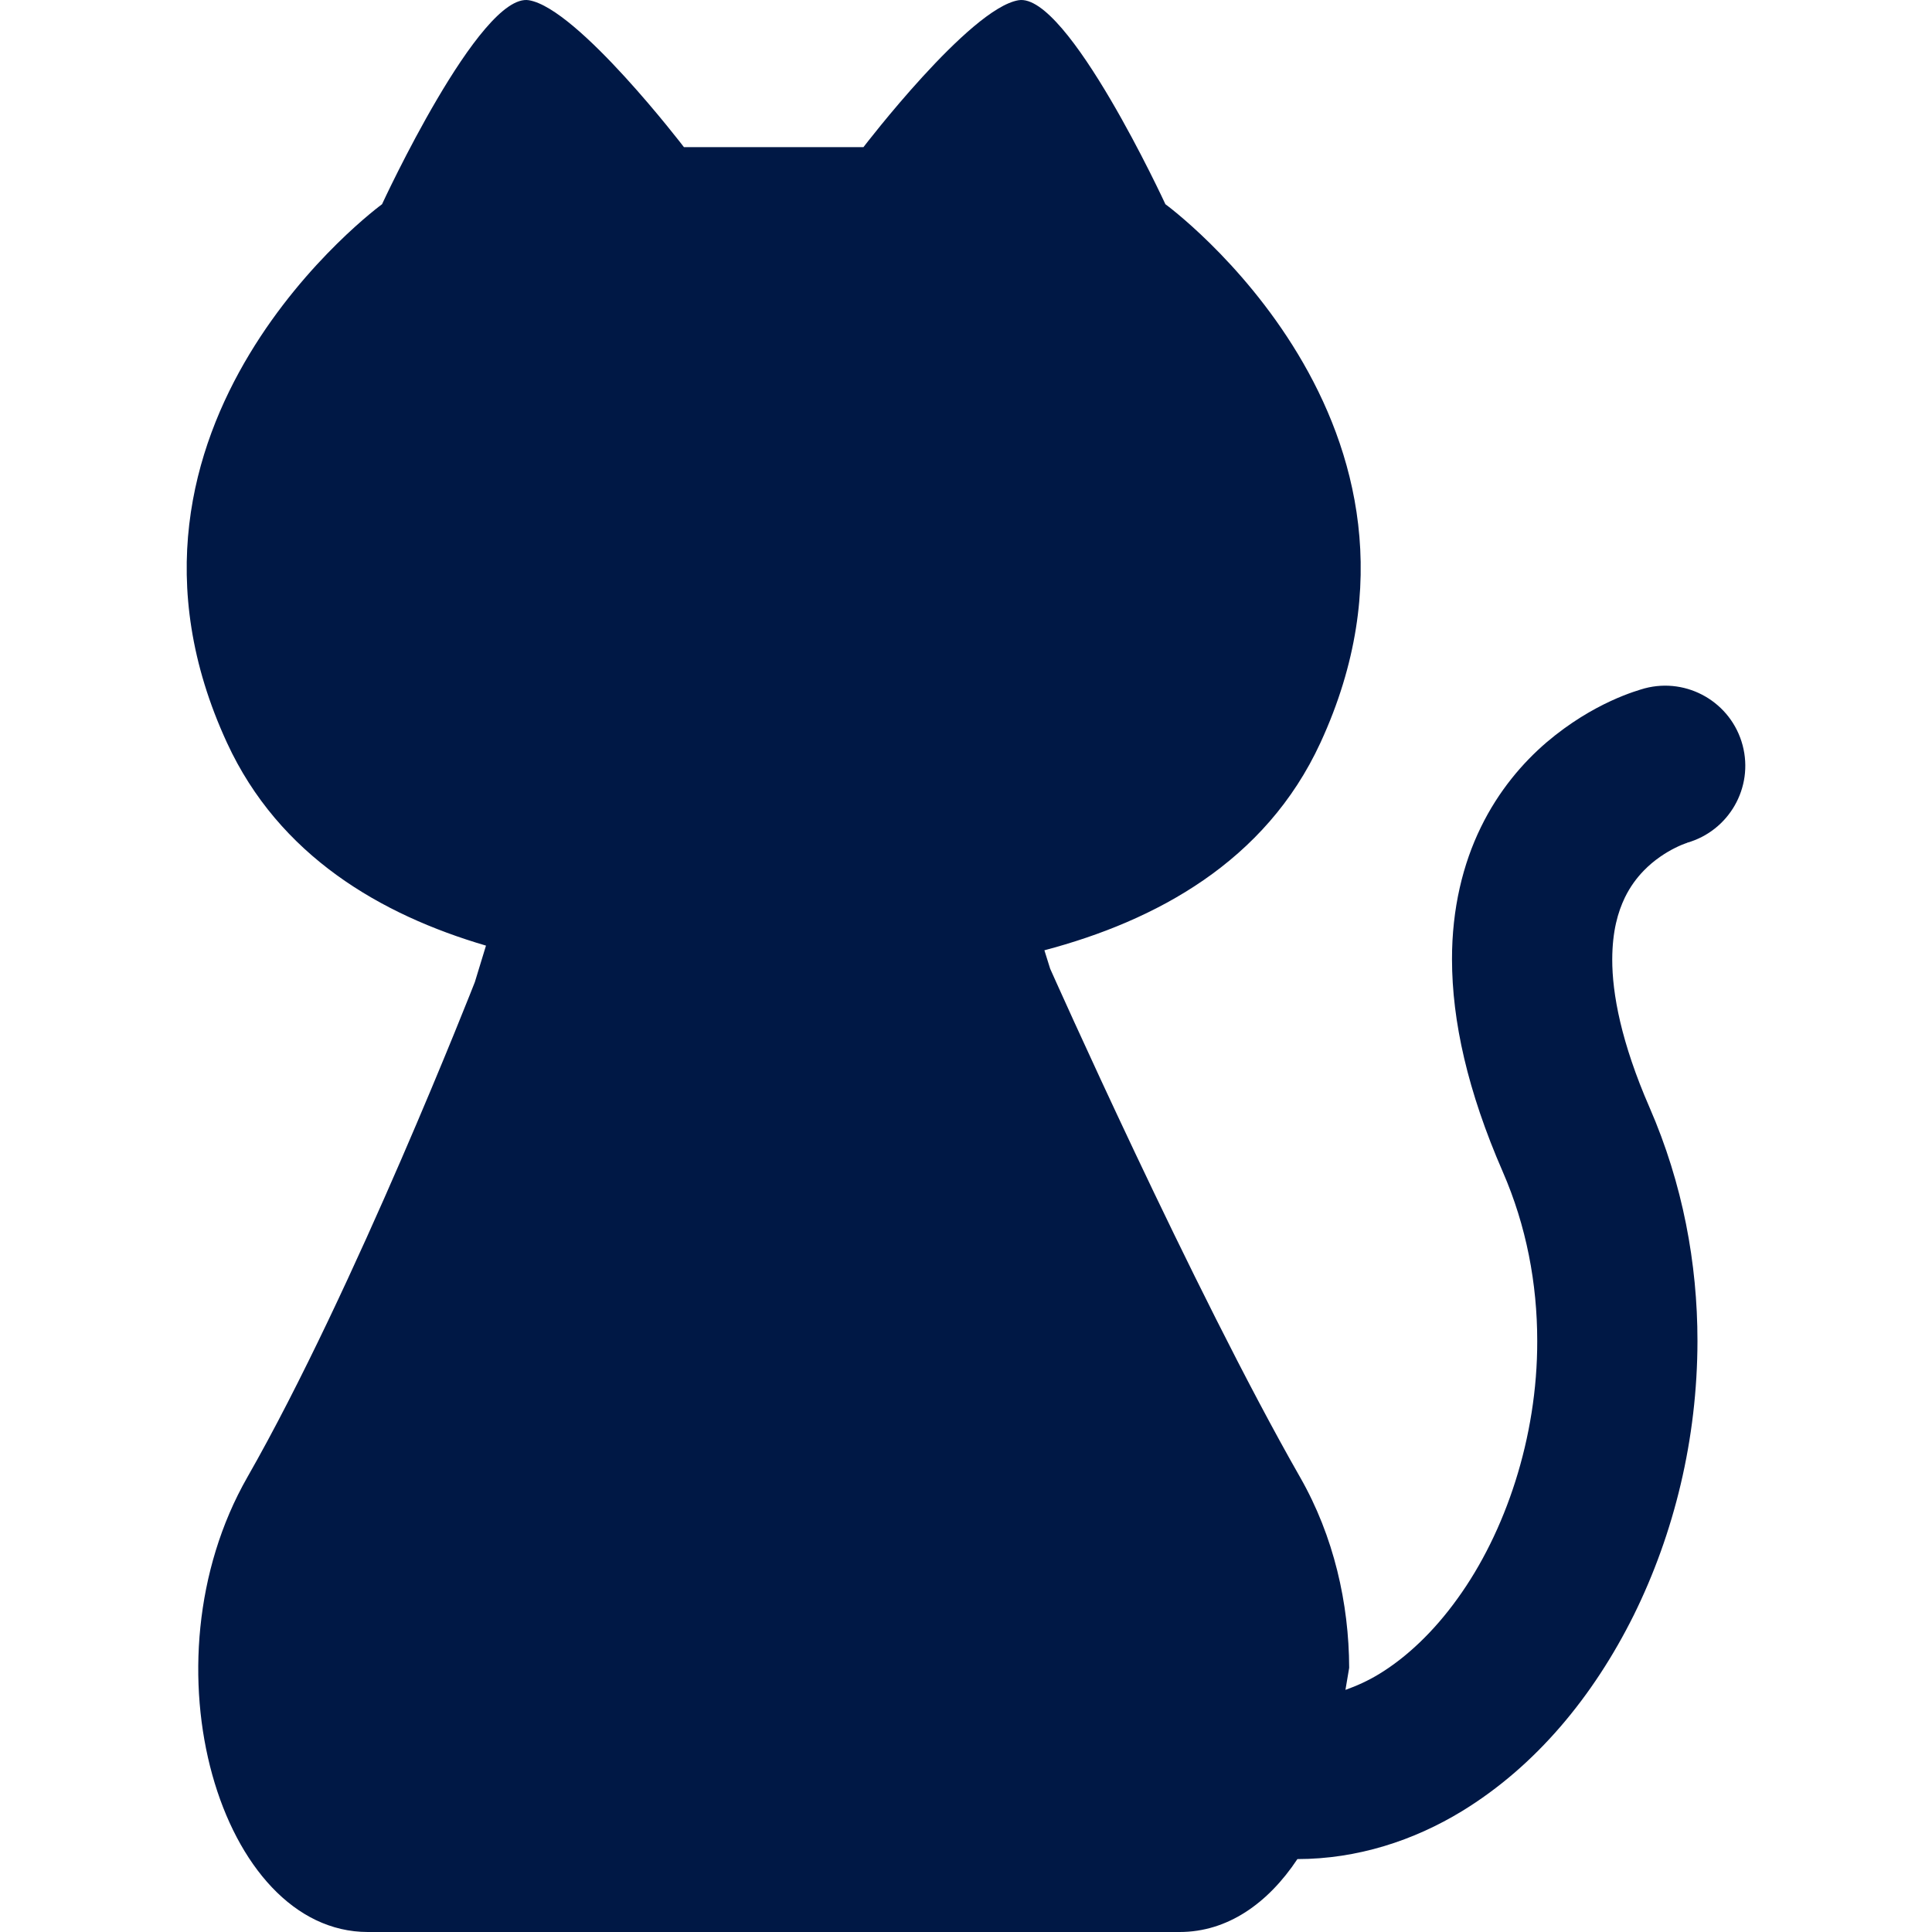
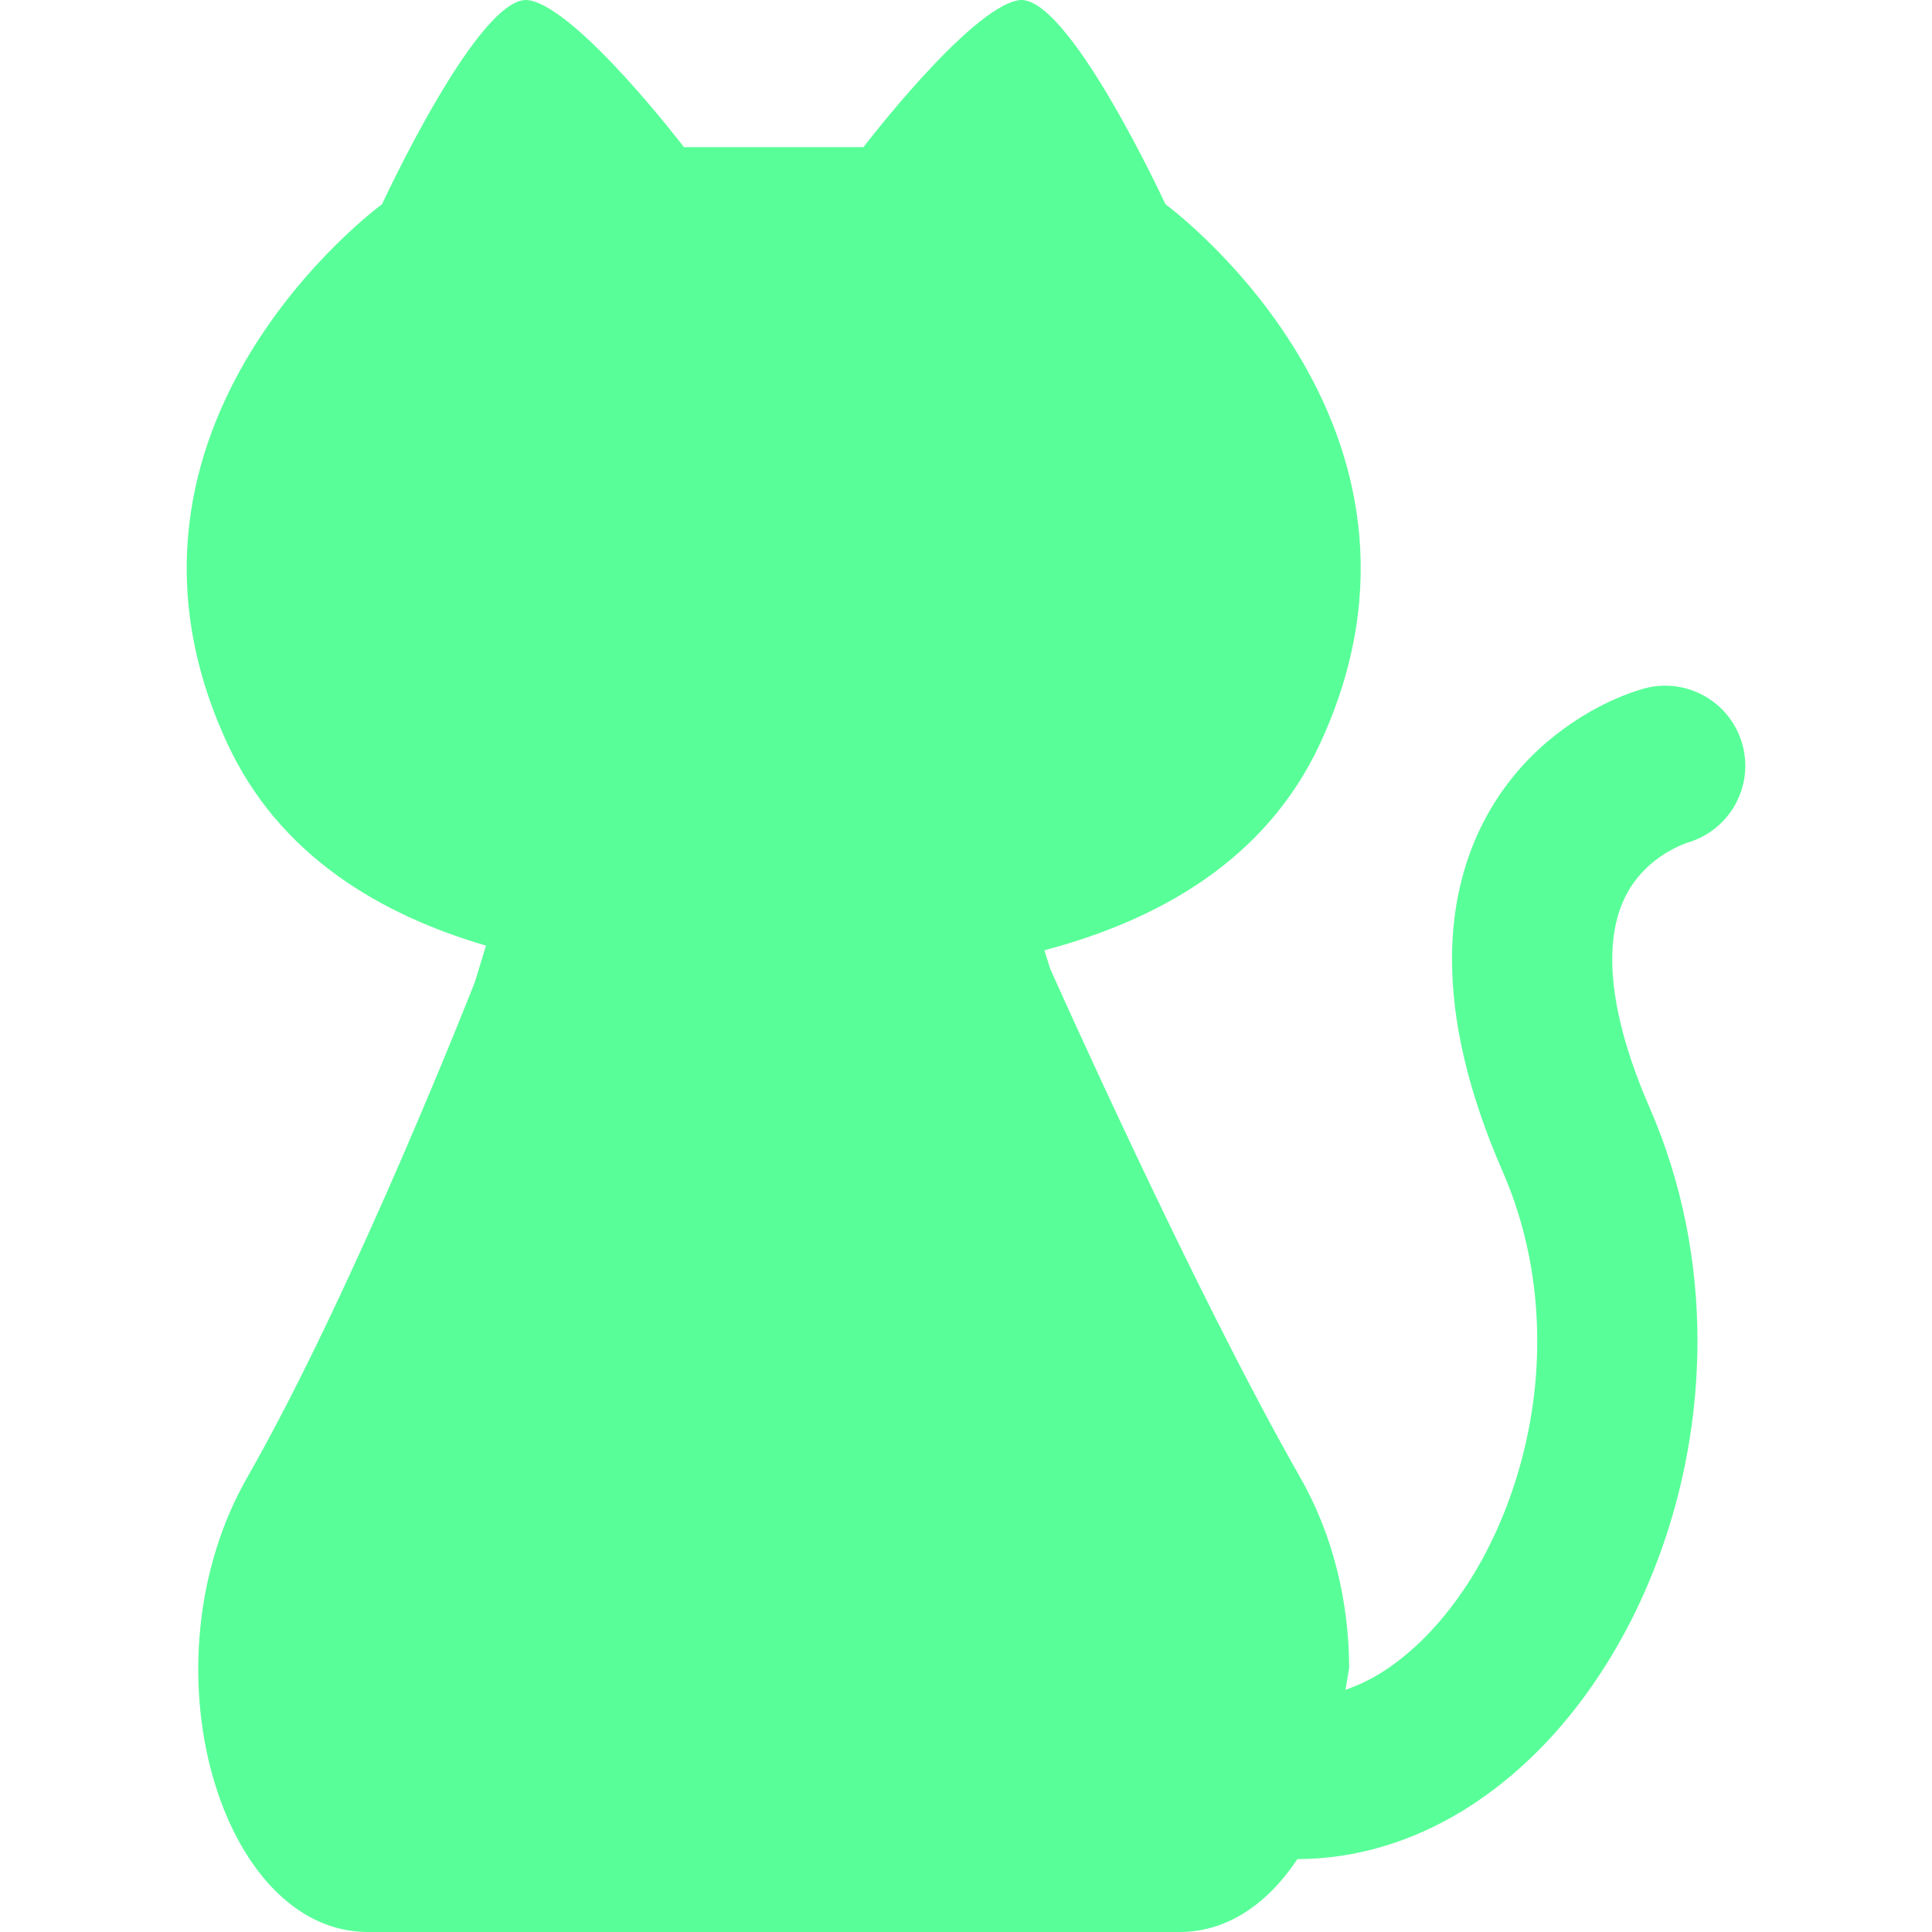
<svg xmlns="http://www.w3.org/2000/svg" height="100px" width="100px" version="1.1" id="_x32_" viewBox="0 0 512 512" xml:space="preserve">
  <style type="text/css">
- 	.st0{fill:#001845;}
+ 	.st0{fill:#58FF98;}
</style>
  <g>
    <path class="st0" d="M461.814,197.514c-2.999-11.335-14.624-18.093-25.958-15.094c-1.866,0.553-13.477,3.649-26.042,14.341   c-6.234,5.349-12.633,12.751-17.361,22.454c-4.748,9.69-7.685,21.577-7.657,35.033c0.013,16.345,4.133,34.895,13.442,56.257   c6.282,14.403,9.144,29.697,9.144,44.846c0.062,25.627-8.438,50.756-21.121,68.283c-6.296,8.777-13.546,15.606-20.816,20.022   c-2.986,1.81-5.943,3.131-8.888,4.181l0.989-5.854c-0.055-17.03-4.05-34.84-13.021-50.528   c-28.356-49.643-66.223-134.741-66.223-134.741l-1.527-4.879c29.47-7.796,58.579-23.408,73.148-54.985   c38.931-84.344-41.08-142.73-41.08-142.73s-25.958-56.222-38.924-54.06c-12.978,2.164-41.094,38.931-41.094,38.931h-23.788h-23.788   c0,0-28.108-36.767-41.08-38.931c-12.979-2.163-38.924,54.06-38.924,54.06s-80.018,58.386-41.087,142.73   c13.822,29.953,40.741,45.572,68.634,53.748l-2.951,9.662c0,0-31.908,81.552-60.279,131.195C37.198,441.092,58.478,512,97.477,512   c29.47,0,79.14,0,101.692,0c7.292,0,11.763,0,11.763,0c22.544,0,72.222,0,101.691,0c12.654,0,23.38-7.547,31.204-19.324   c15.826-0.013,30.81-4.872,43.707-12.758c19.455-11.915,34.708-30.32,45.434-51.896c10.685-21.618,16.856-46.636,16.878-72.672   c0-20.484-3.885-41.619-12.682-61.813c-7.561-17.34-9.918-30.216-9.904-39.29c0.028-7.526,1.5-12.544,3.359-16.414   c1.417-2.889,3.124-5.17,4.983-7.091c2.771-2.868,5.964-4.879,8.349-6.054c1.182-0.595,2.135-0.968,2.674-1.162l0.449-0.152   l-0.007-0.028C458.179,220.189,464.779,208.724,461.814,197.514z" />
  </g>
</svg>
